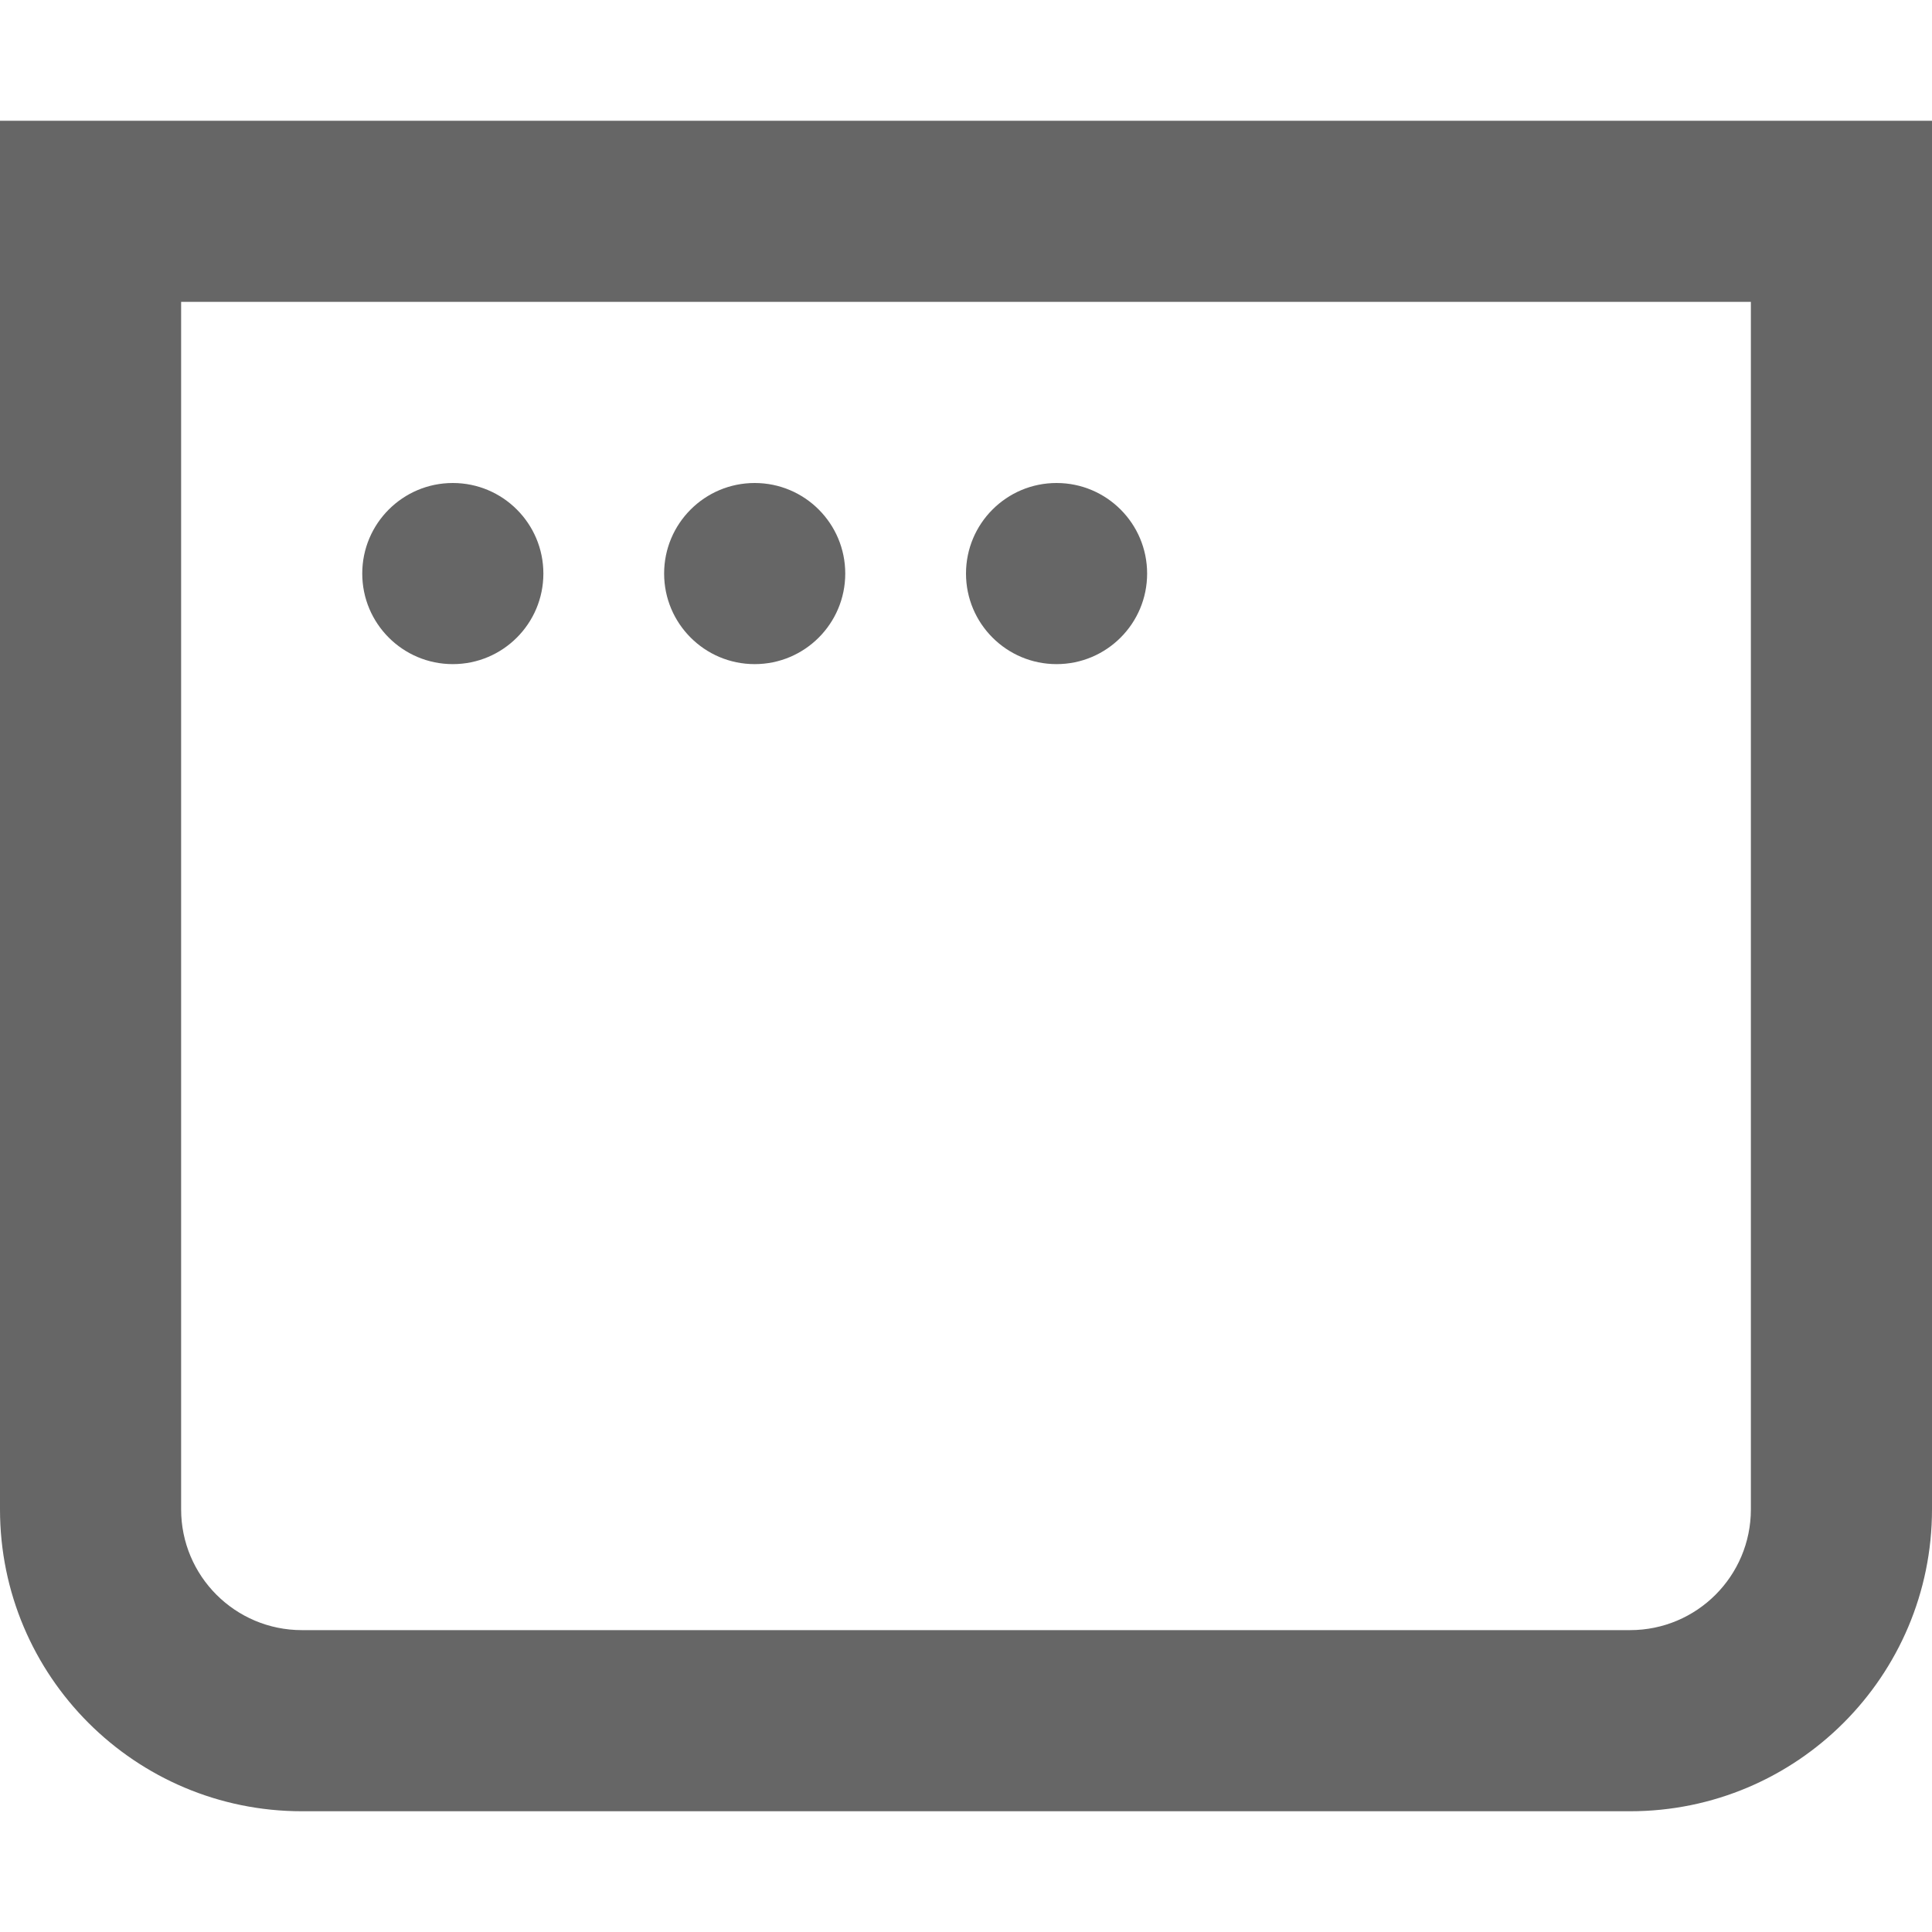
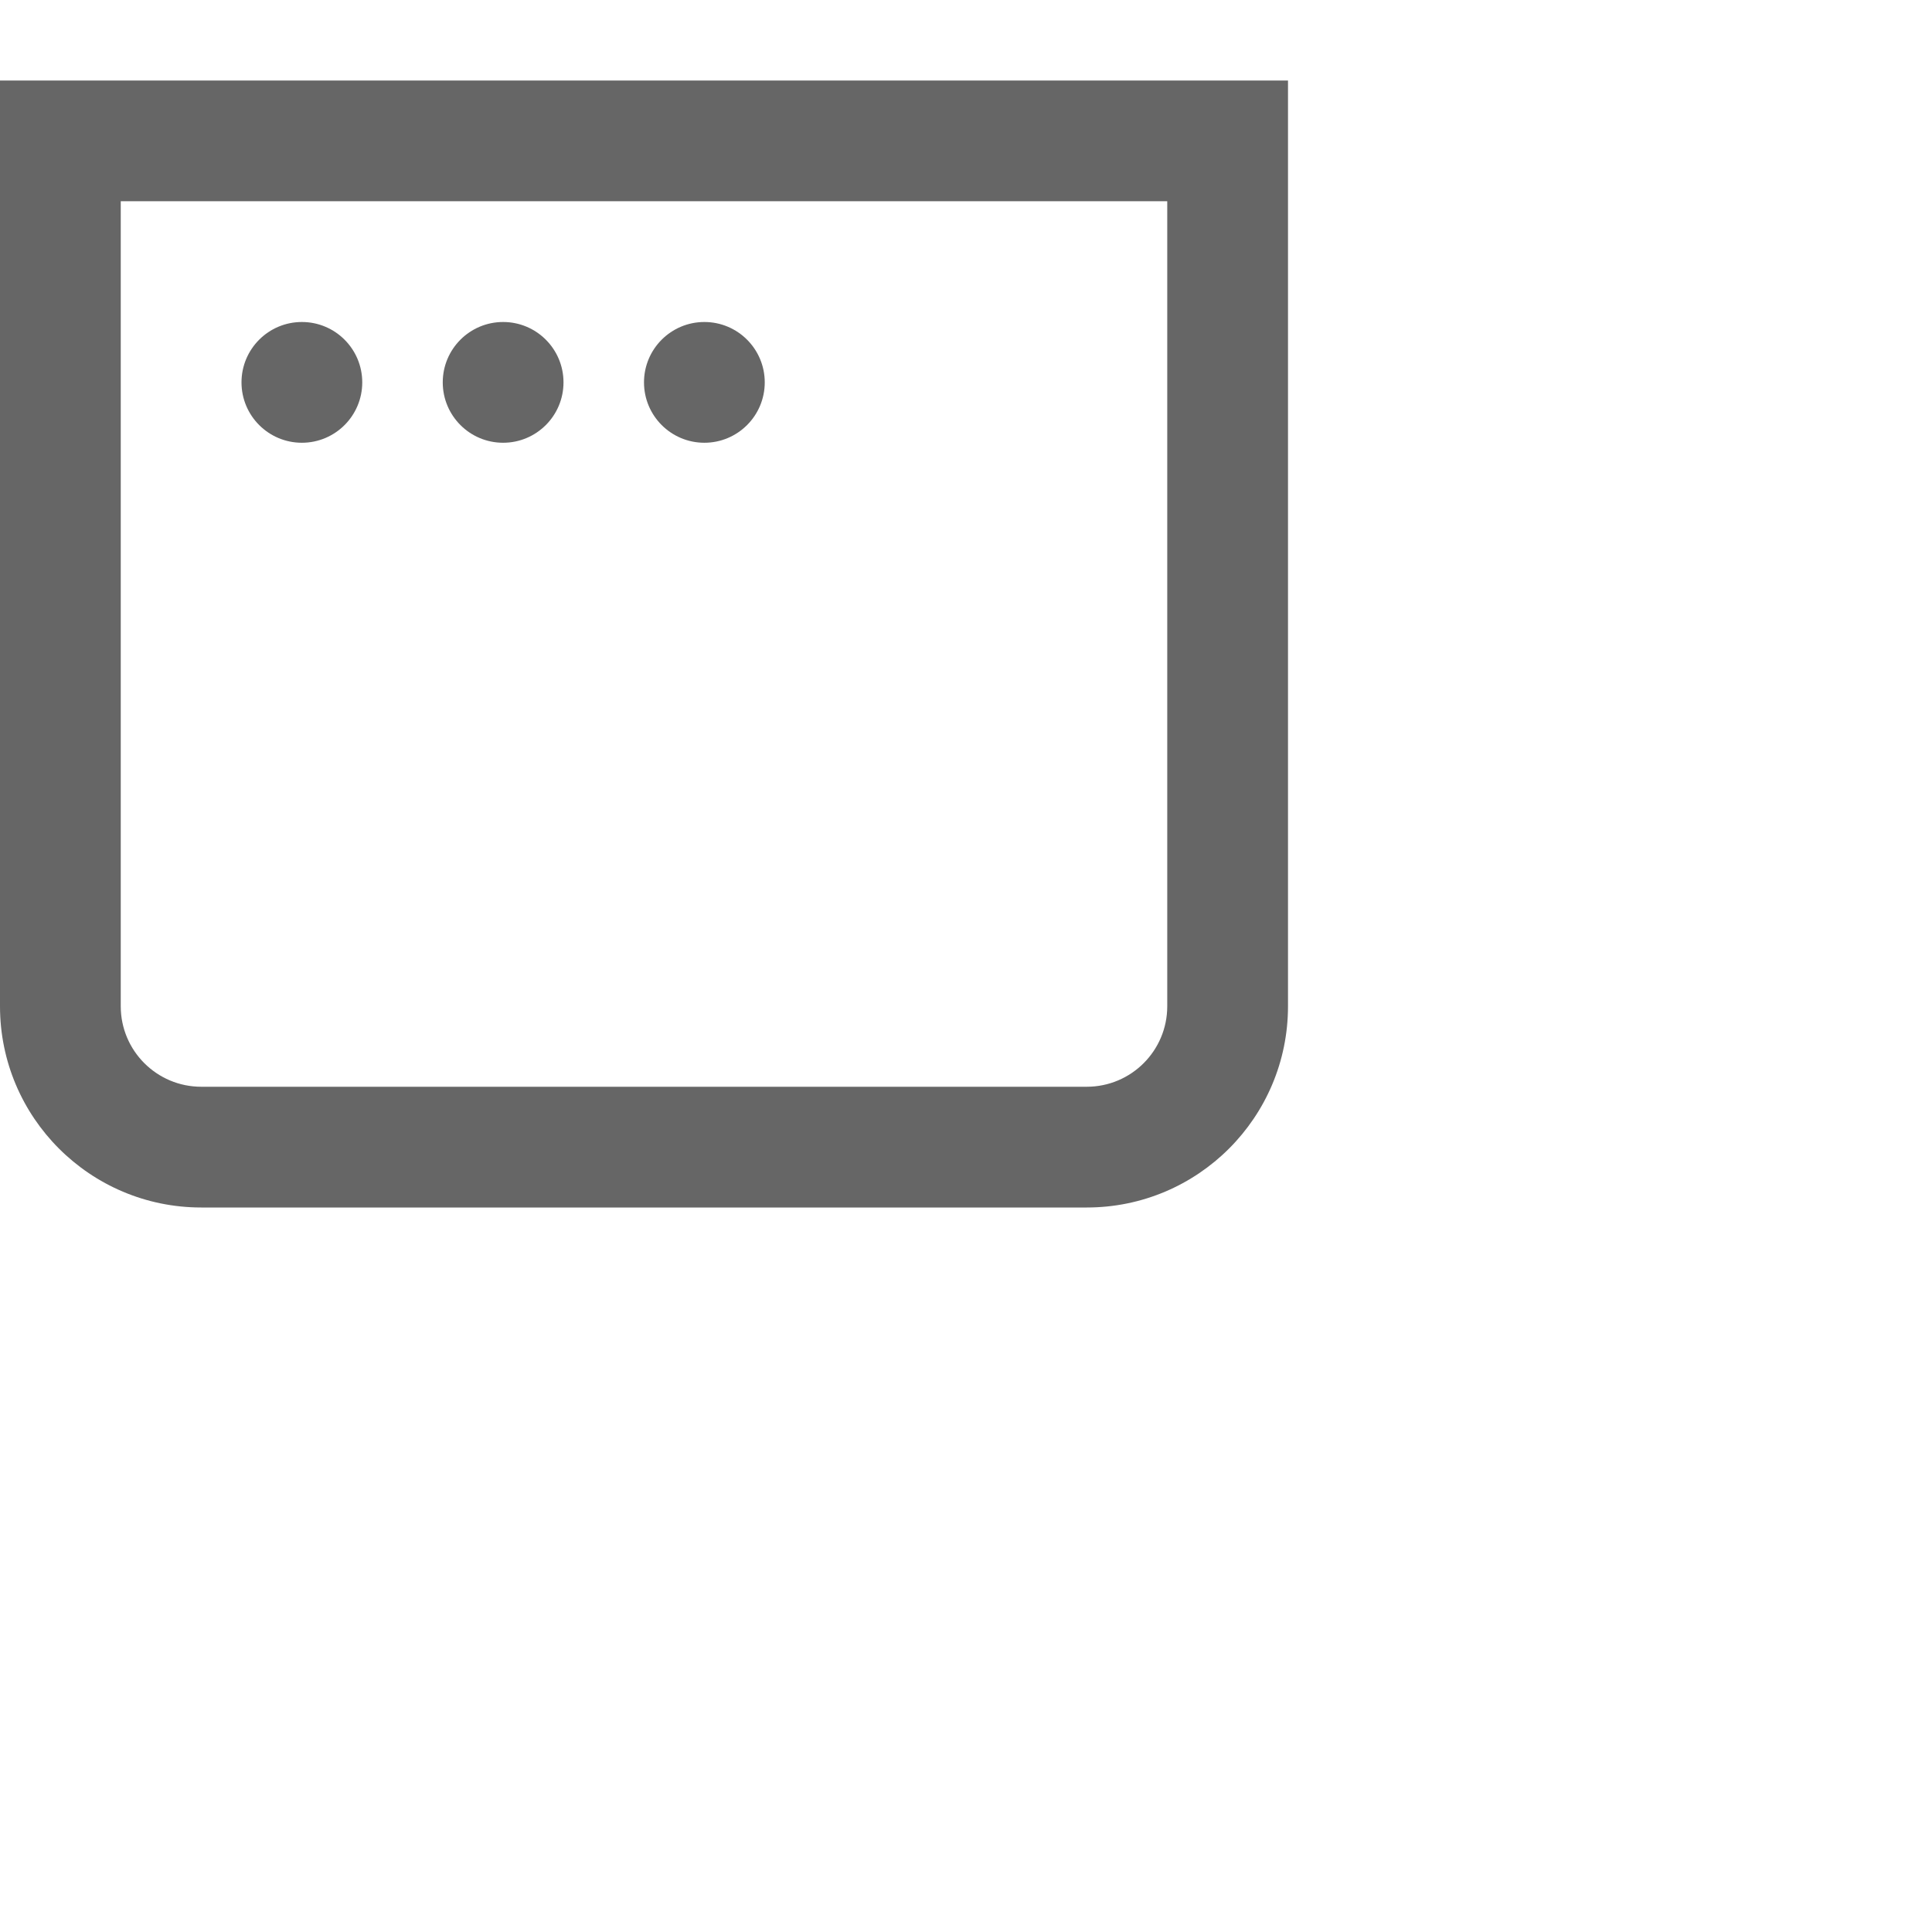
- <svg xmlns="http://www.w3.org/2000/svg" fill="none" viewBox="0 0 16 16">
+ <svg xmlns="http://www.w3.org/2000/svg" fill="none" viewBox="0 0 24 24">
  <path fill-rule="evenodd" clip-rule="evenodd" d="M1.5 2.5h13v10a1 1 0 0 1-1 1h-11a1 1 0 0 1-1-1zM0 1h16v11.5a2.5 2.5 0 0 1-2.5 2.5h-11A2.5 2.5 0 0 1 0 12.5zm3.75 4.5a.75.75 0 1 0 0-1.5.75.75 0 0 0 0 1.5M7 4.75a.75.75 0 1 1-1.5 0 .75.75 0 0 1 1.5 0m1.75.75a.75.75 0 1 0 0-1.5.75.75 0 0 0 0 1.5" fill="#666" />
</svg>
